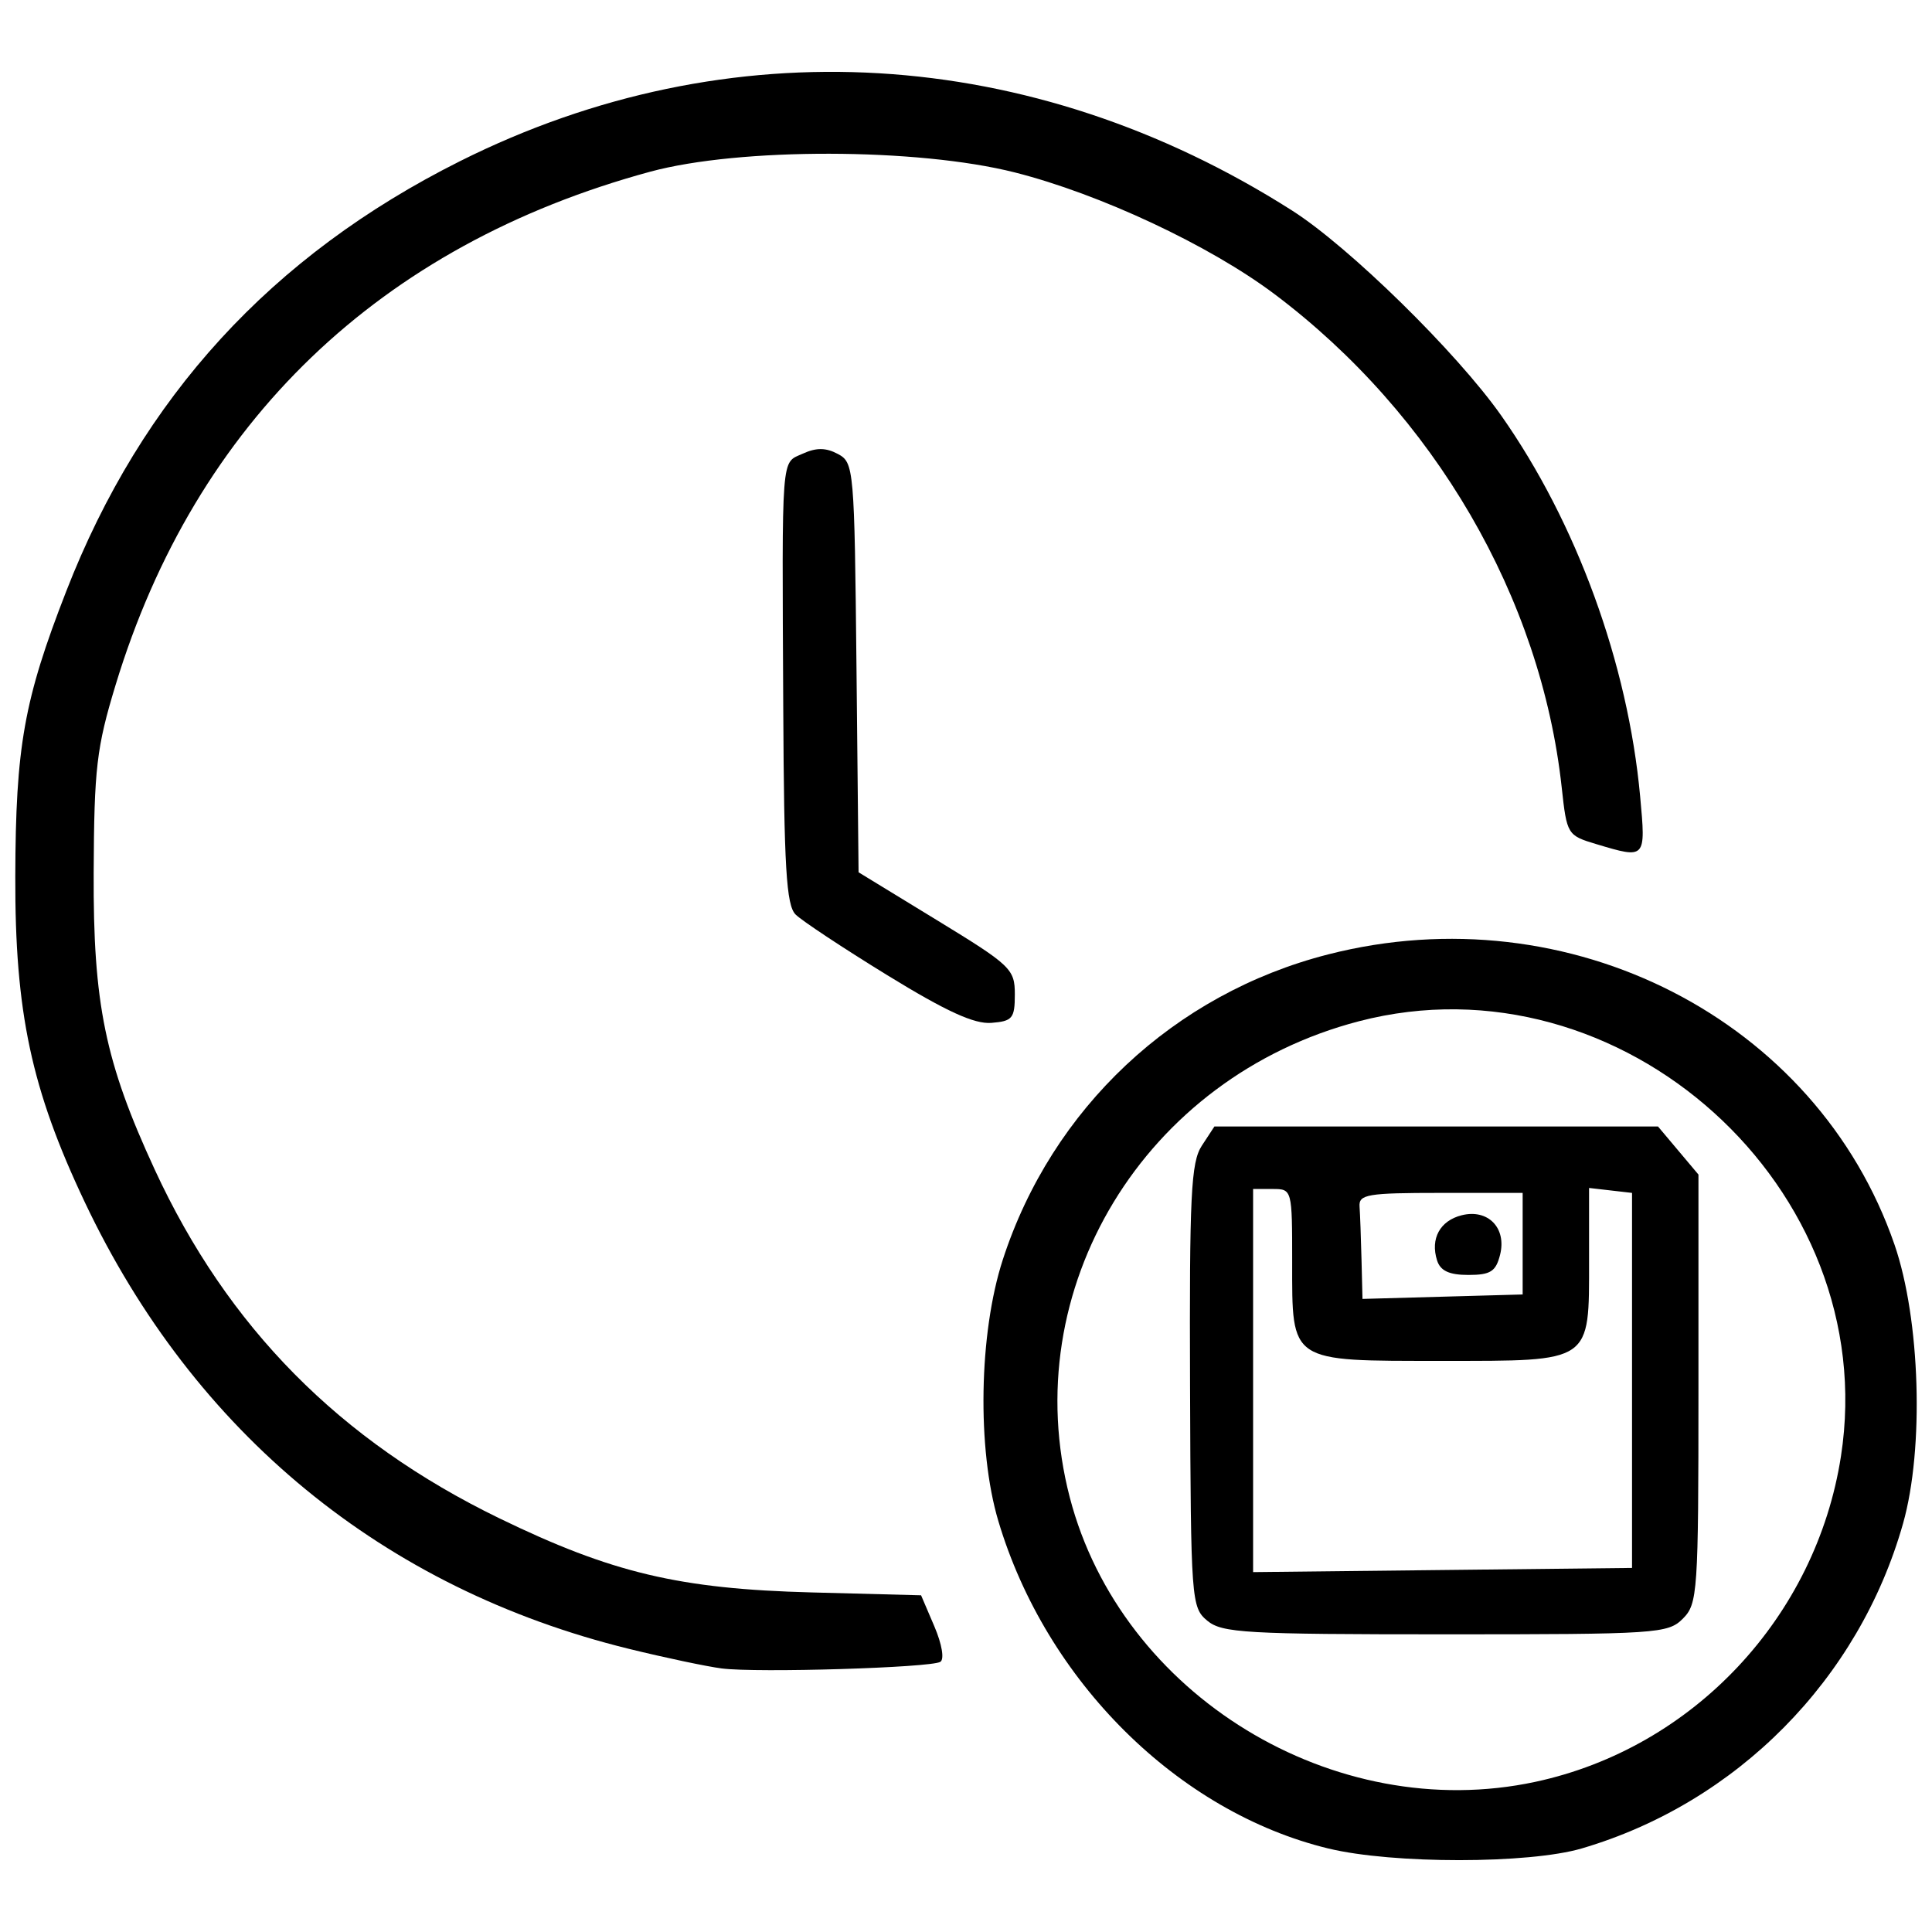
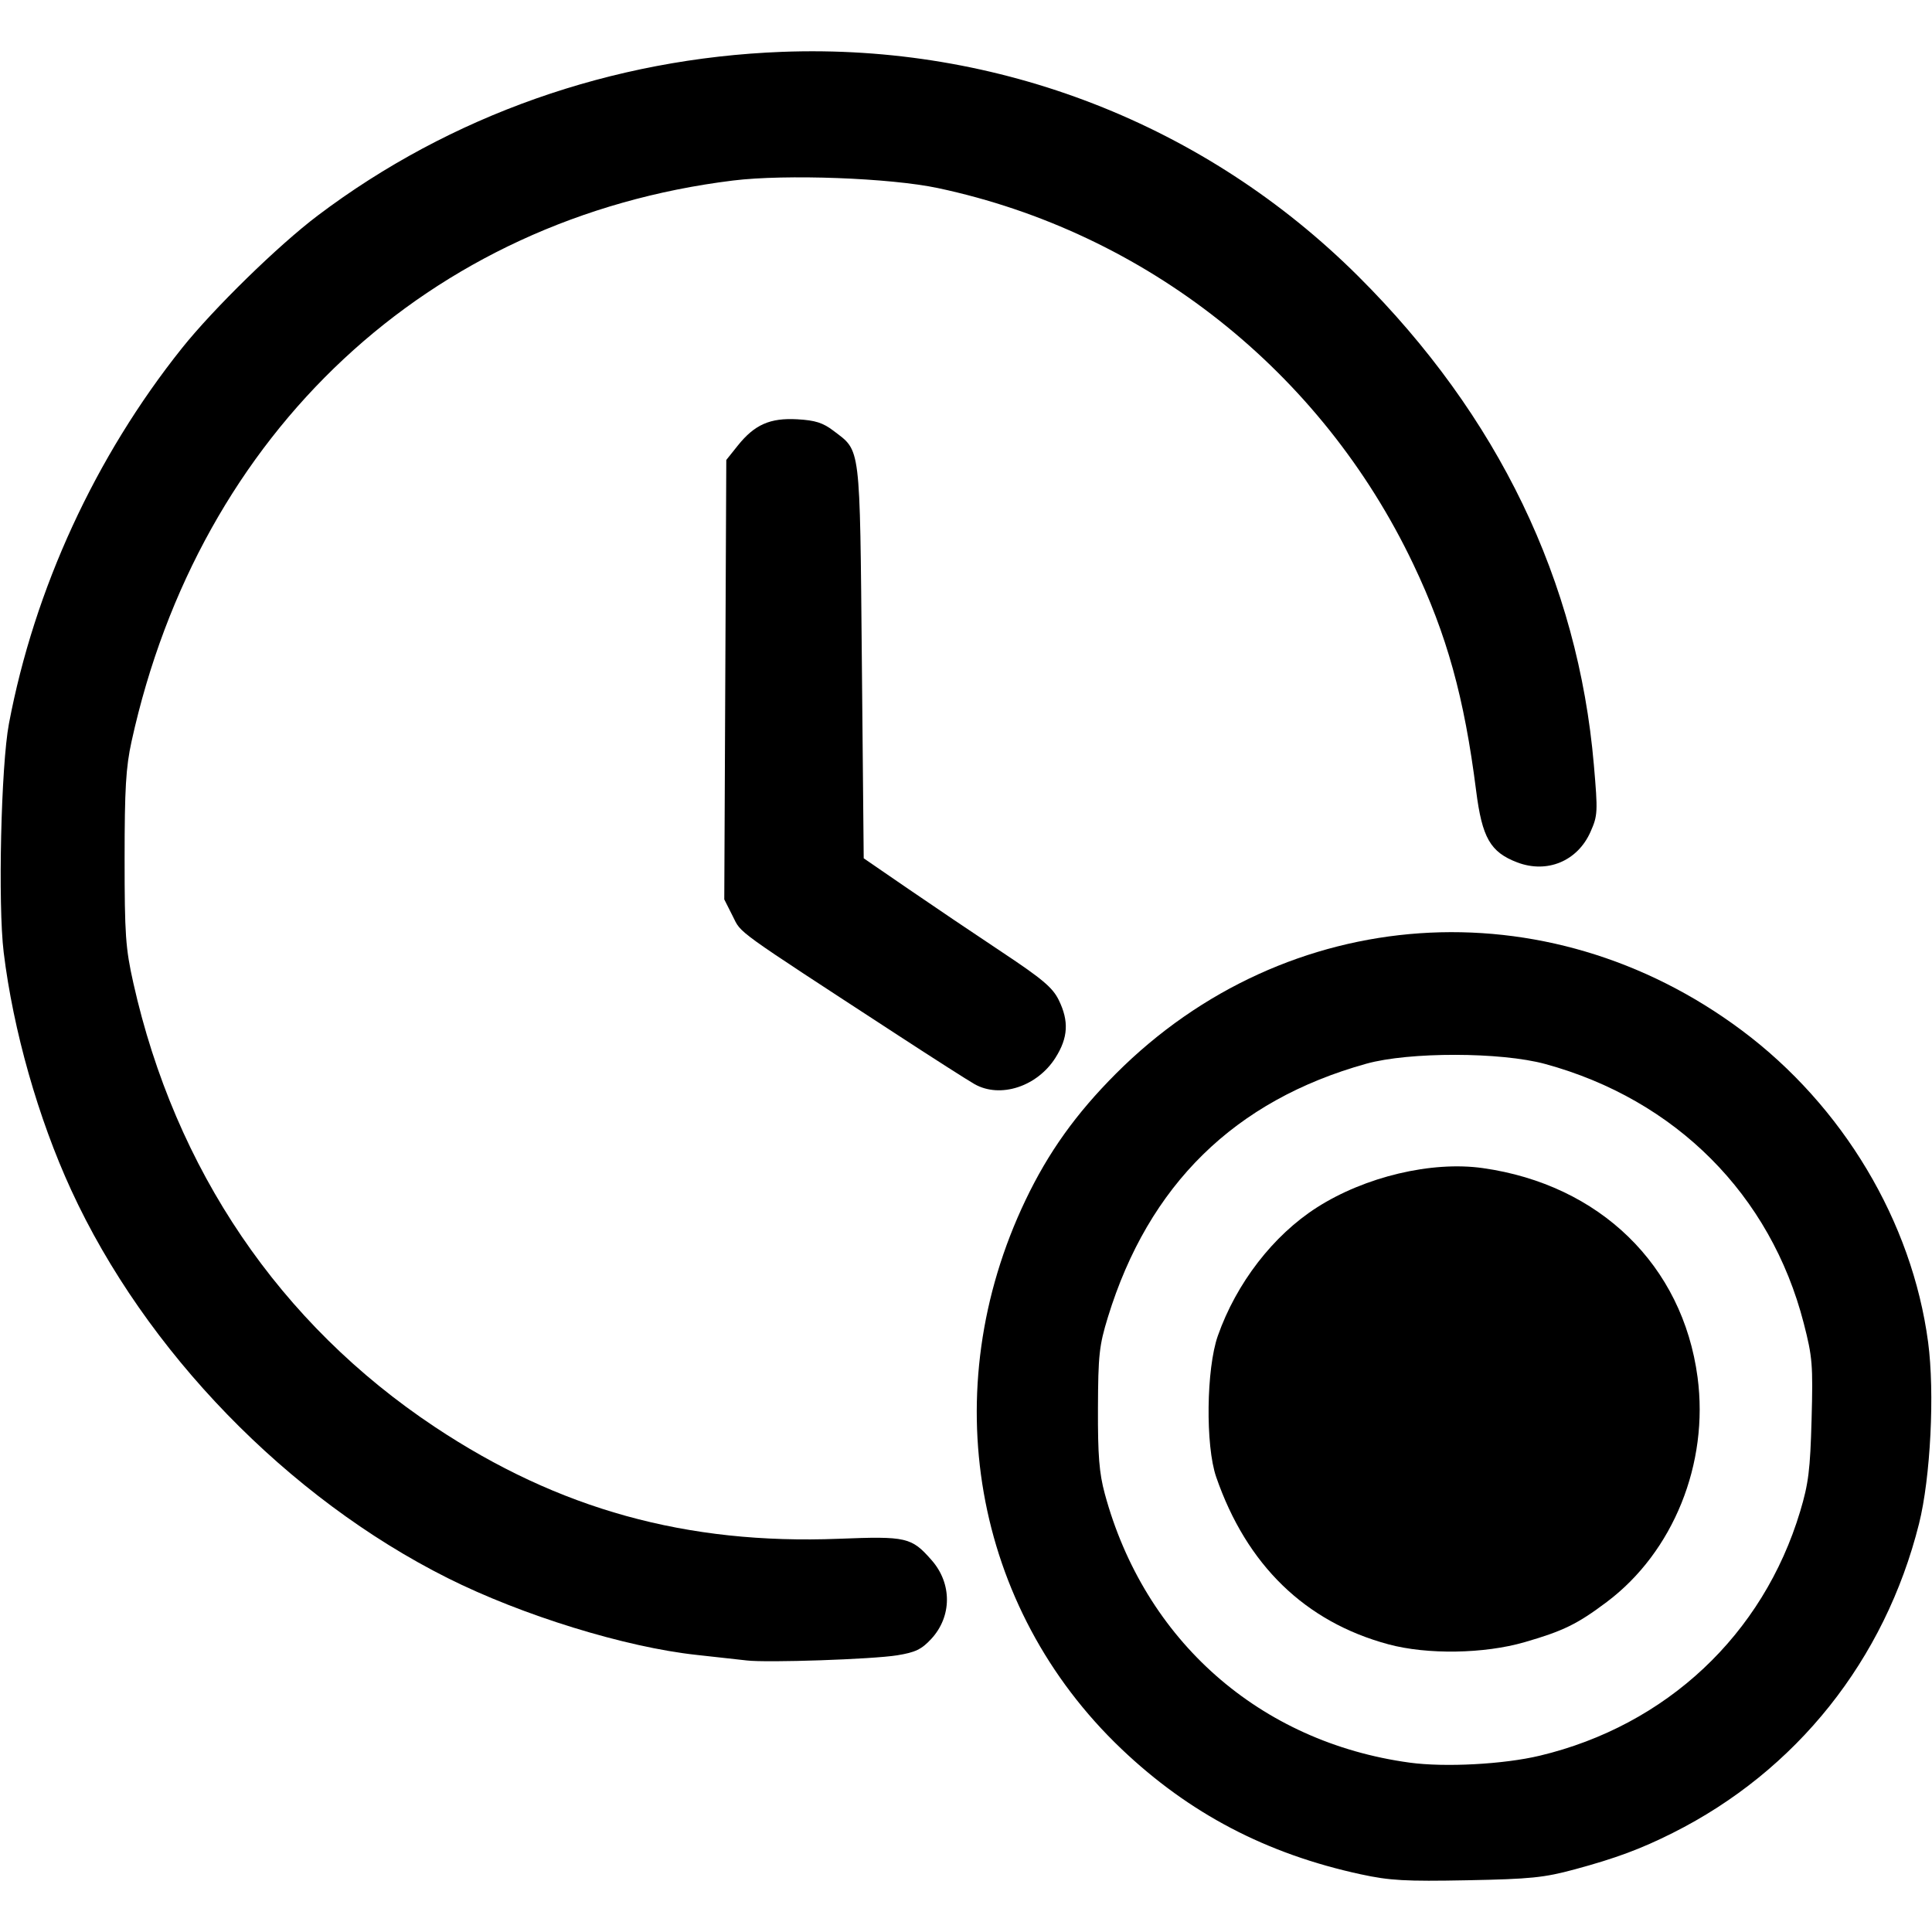
<svg xmlns="http://www.w3.org/2000/svg" version="1.1" id="svg1" width="24" height="24" viewBox="0 0 24 24">
  <defs id="defs1" />
  <g id="g1">
-     <g id="g2" transform="matrix(0.09705504,0,0,0.09705504,-1.551134,-0.7889141)">
-       <path style="fill:#000000" d="m 129.568,132.959 c -5.667,-3.48 -10.958,-6.982 -11.758,-7.782 -1.188,-1.188 -1.477,-6.027 -1.577,-26.41 -0.163,-33.14 -0.305,-31.296 2.513,-32.58 1.72,-0.784 2.955,-0.77 4.483,0.048 2.053,1.099 2.117,1.833 2.377,27.335 l 0.267,26.206 10,6.109 c 9.516,5.813 10,6.274 10,9.517 0,3.068 -0.3,3.433 -3,3.647 -2.191,0.174 -5.78,-1.469 -13.304,-6.09 z" id="path51" />
-       <path style="fill:#000000" d="m 108.372,221.68 c -1.925,-0.248 -7.277,-1.378 -11.894,-2.511 -31.403,-7.706 -55.637,-27.602 -69.651,-57.185 -6.839,-14.438 -8.94,-24.285 -8.888,-41.673 0.049,-16.665 1.109,-22.6 6.519,-36.5 9.668,-24.842 26.255,-42.961 50.398,-55.052 34.365,-17.211 73.18,-14.906 106.516,6.325 7.297,4.647 21.055,18.136 26.751,26.227 9.639,13.693 16.226,31.745 17.786,48.75 0.736,8.023 0.745,8.014 -5.589,6.116 -3.726,-1.116 -3.793,-1.226 -4.449,-7.25 -2.647,-24.308 -16.311,-47.781 -36.762,-63.155 -8.297,-6.237 -22.33,-12.812 -33.237,-15.573 -12.444,-3.15 -35.245,-3.195 -46.675,-0.092 -34.599,9.391 -58.198,32.052 -68.423,65.704 -2.436,8.018 -2.742,10.634 -2.803,23.999 -0.077,16.789 1.459,24.261 7.814,38.017 9.327,20.188 23.668,34.702 44.088,44.622 14.405,6.998 23.071,9.056 40,9.499 l 14,0.367 1.698,3.971 c 0.976,2.284 1.302,4.215 0.767,4.546 -1.22,0.754 -23.458,1.428 -27.965,0.847 z" id="path48" />
-       <path style="fill:#000000" d="m 186.017,244.727 c -19.246,-4.659 -36.145,-21.423 -42.254,-41.916 -2.746,-9.213 -2.494,-24.012 0.57,-33.45 6.291,-19.377 21.901,-34.028 41.635,-39.075 30.89,-7.9 62.548,8.317 72.495,37.138 3.306,9.579 3.813,26.103 1.095,35.708 -5.643,19.94 -21.277,35.751 -41.117,41.582 -6.788,1.995 -24.205,2.002 -32.424,0.012 z m 26.481,-8.536 c 20.192,-4.33 35.929,-21.098 39.114,-41.676 5.306,-34.28 -28.1,-64.424 -61.699,-55.672 -27.46,7.152 -43.944,34.306 -37.004,60.953 6.588,25.295 33.813,41.923 59.588,36.395 z" id="path45" />
-       <path style="fill:#000000" d="m 170.497,215.561 c -2.033,-1.697 -2.099,-2.605 -2.197,-30.043 -0.088,-24.437 0.118,-28.628 1.508,-30.75 l 1.61,-2.457 h 28.388 28.388 l 2.589,3.077 2.589,3.077 v 27.423 c 0,26.09 -0.097,27.521 -2,29.423 -1.906,1.906 -3.333,2 -30.389,2 -25.572,0 -28.597,-0.174 -30.485,-1.75 z m 54.374,-30.75 v -24 l -2.75,-0.316 -2.75,-0.316 v 9.238 c 0,13.21 0.46,12.895 -18.826,12.895 -19.622,0 -19.174,0.296 -19.174,-12.655 0,-9.301 -0.012,-9.345 -2.5,-9.345 h -2.5 v 24.518 24.518 l 24.25,-0.268 24.25,-0.268 z m -14,-17.5 v -6.5 h -10.5 c -9.381,0 -10.487,0.187 -10.375,1.75 0.069,0.963 0.181,4.016 0.25,6.785 l 0.125,5.035 10.25,-0.285 10.25,-0.285 z" id="path44" />
-       <path style="fill:#000000" d="m 199.916,169.452 c -0.882,-2.78 0.372,-5.082 3.15,-5.779 3.371,-0.846 5.776,1.626 4.916,5.054 -0.539,2.148 -1.225,2.585 -4.062,2.585 -2.449,0 -3.58,-0.525 -4.004,-1.859 z" id="path43" />
+     <g id="g7" transform="matrix(0.04613789,0,0,0.04613789,-10.33263,-3.706848)">
+       <path style="fill:#000000" d="m 486.359,372.25 c -1.71,-0.963 -11.045,-6.925 -20.744,-13.25 -44.604,-29.088 -41.95,-27.175 -44.386,-32 l -2.271,-4.5 0.271,-59.158 0.271,-59.158 3.071,-3.842 c 4.539,-5.678 8.699,-7.519 16.059,-7.107 4.824,0.271 6.902,0.932 9.751,3.106 7.373,5.623 7.062,3.088 7.619,62.126 l 0.5,52.968 12,8.238 c 6.6,4.531 17.962,12.195 25.249,17.032 10.821,7.182 13.616,9.54 15.25,12.86 2.805,5.7 2.551,10.176 -0.886,15.594 -4.911,7.744 -14.841,10.98 -21.755,7.09 z" id="path6" />
+       <path style="fill:#000000" d="m 425,527.41 c -1.925,-0.229 -8,-0.901 -13.5,-1.494 -19.187,-2.068 -46.994,-10.65 -67,-20.68 -43.112,-21.612 -81.444,-61.119 -101.389,-104.495 -8.887,-19.327 -15.606,-42.99 -18.166,-63.974 -1.574,-12.898 -0.716,-50.336 1.411,-61.578 6.871,-36.321 23.255,-71.882 46.58,-101.1 8.518,-10.67 25.968,-27.713 36.564,-35.712 35.723,-26.967 79.29,-42.329 125,-44.074 58.286,-2.226 114.048,19.487 155.141,60.41 37.685,37.529 59.187,82.12 63.45,131.578 1.094,12.689 1.048,13.608 -0.901,18.013 -3.491,7.892 -11.687,11.305 -19.75,8.226 -7.229,-2.761 -9.443,-6.625 -11.049,-19.286 -3.188,-25.144 -7.853,-41.96 -16.927,-61.017 C 579.74,180.303 532.471,142.905 476.5,130.985 463.642,128.247 435.441,127.205 421.324,128.946 339.418,139.049 277.65,196.657 259.365,280 257.845,286.925 257.5,292.761 257.5,311.5 c 0,20.491 0.256,24.145 2.348,33.492 11.252,50.277 39.435,91.789 81.152,119.531 33.375,22.195 67.822,31.732 108.807,30.125 18.254,-0.716 19.556,-0.415 24.995,5.78 5.515,6.282 5.468,15.15 -0.113,21.181 -2.608,2.818 -4.284,3.624 -9.19,4.417 -6.625,1.071 -34.98,2.041 -40.5,1.385 z" id="path4" />
+       <path style="fill:#000000" d="M 590.346,584.992 C 564.923,579.492 544.161,568.62 525.905,551.247 485.889,513.167 475.646,454.62 500.054,403.5 c 6.161,-12.903 13.602,-23.314 24.366,-34.093 45.953,-46.015 115.921,-50.861 168.461,-11.668 27.24,20.32 45.882,51.503 50.203,83.974 1.809,13.597 0.66,36.505 -2.455,48.918 -9.196,36.648 -32.98,66.504 -66.298,83.219 -8.596,4.313 -15.299,6.806 -26.333,9.793 -8.322,2.253 -11.918,2.619 -29,2.95 -16.651,0.322 -20.838,0.088 -28.654,-1.603 z m 48.16,-31.934 c 34.112,-8.153 60.137,-32.56 70.122,-65.761 2.25,-7.481 2.711,-11.189 3.082,-24.797 0.401,-14.727 0.232,-16.79 -2.124,-25.929 -8.908,-34.547 -34.462,-60.163 -69.585,-69.751 -11.922,-3.255 -36.624,-3.295 -48.175,-0.078 -35.452,9.873 -58.628,32.607 -69.584,68.257 -2.337,7.604 -2.619,10.186 -2.672,24.5 -0.047,12.699 0.331,17.444 1.832,23 10.68,39.529 41.726,66.917 82.1,72.423 9.496,1.295 25.307,0.452 35.006,-1.866 z" id="path2" />
+       <path style="fill:#000000" d="M 597.759,523.062 C 575.345,517.017 559.572,501.686 551.398,478 c -2.912,-8.437 -2.667,-29.148 0.449,-38 4.993,-14.185 14.901,-27.026 26.653,-34.543 12.968,-8.296 30.914,-12.558 44.677,-10.612 31.519,4.457 53.822,26.168 57.832,56.295 3.093,23.242 -6.52,47.055 -24.431,60.518 -7.931,5.962 -11.7,7.807 -22.118,10.826 -10.902,3.159 -26.236,3.401 -36.701,0.578 z" id="path1" />
    </g>
  </g>
</svg>
